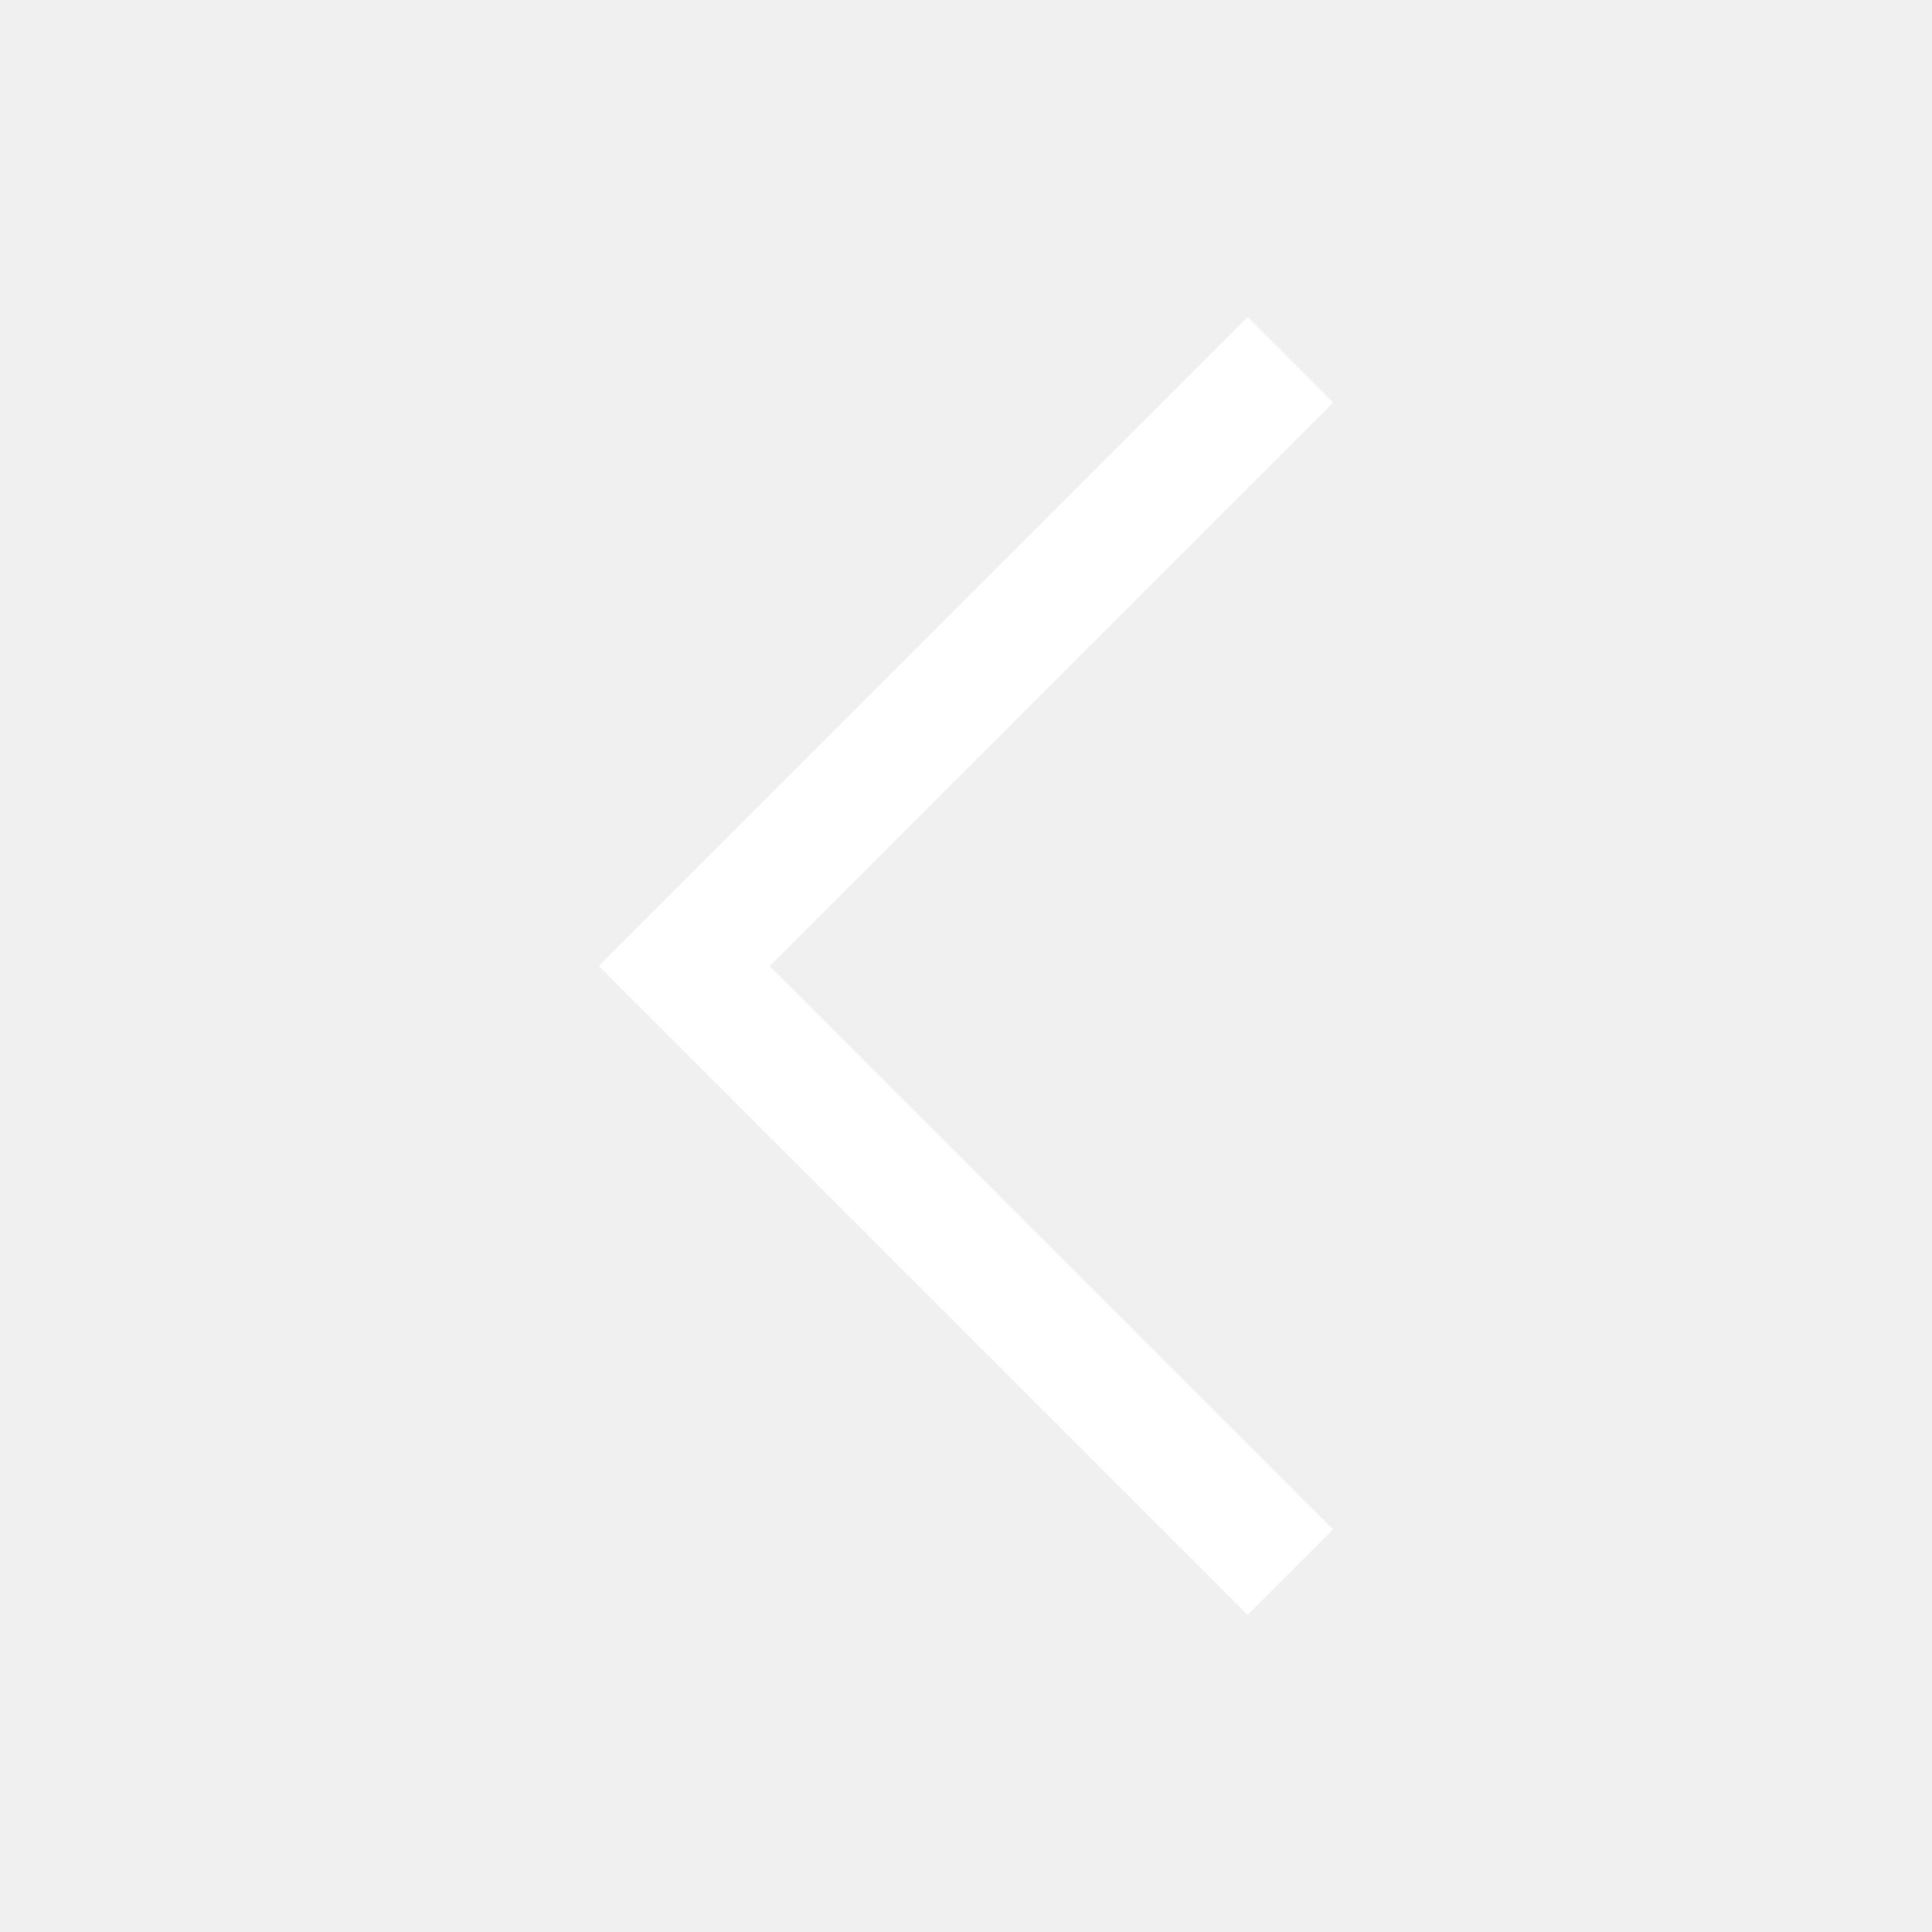
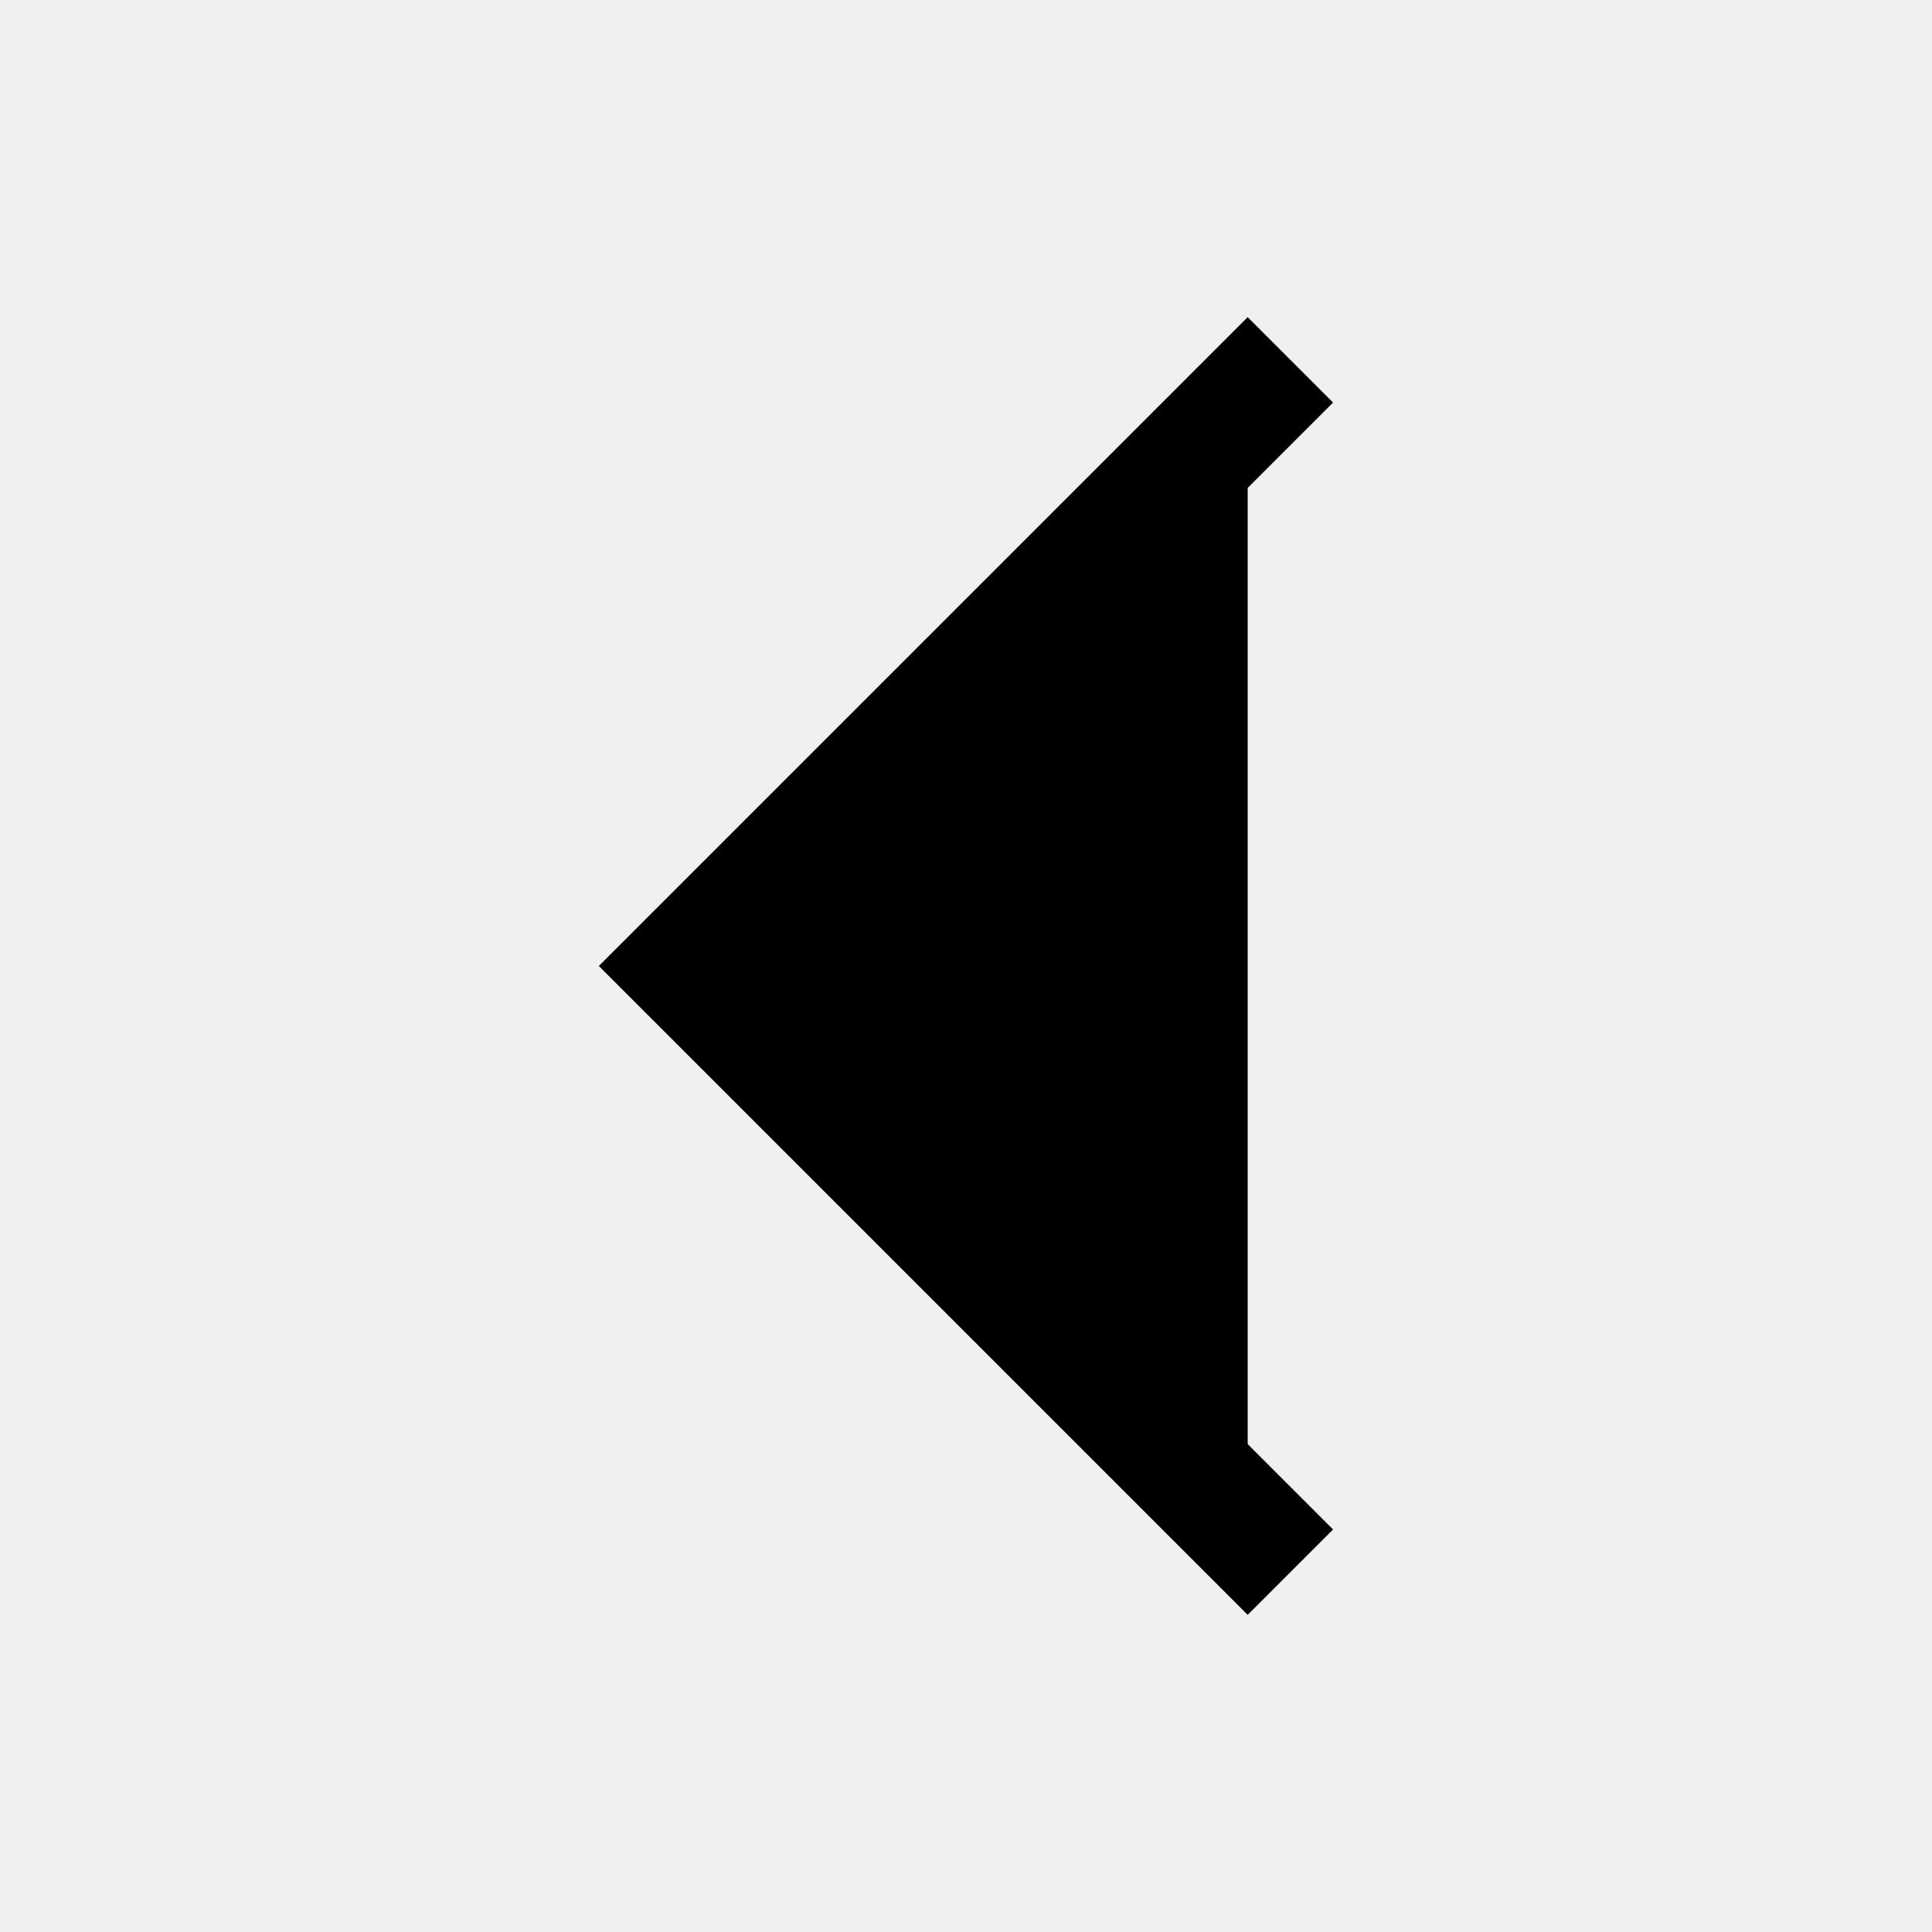
- <svg xmlns="http://www.w3.org/2000/svg" width="20" height="20" viewBox="0 0 20 20" fill="none">
-   <path d="M12.916 4.167L7.083 10L12.916 15.833" stroke="white" stroke-width="1.25" stroke-linecap="square" />
+ <svg xmlns="http://www.w3.org/2000/svg" width="20" height="20" viewBox="0 0 20 20" fill="currentColor">
+   <path d="M12.916 4.167L7.083 10L12.916 15.833" stroke="currentColor" stroke-width="1.25" stroke-linecap="square" />
</svg>
